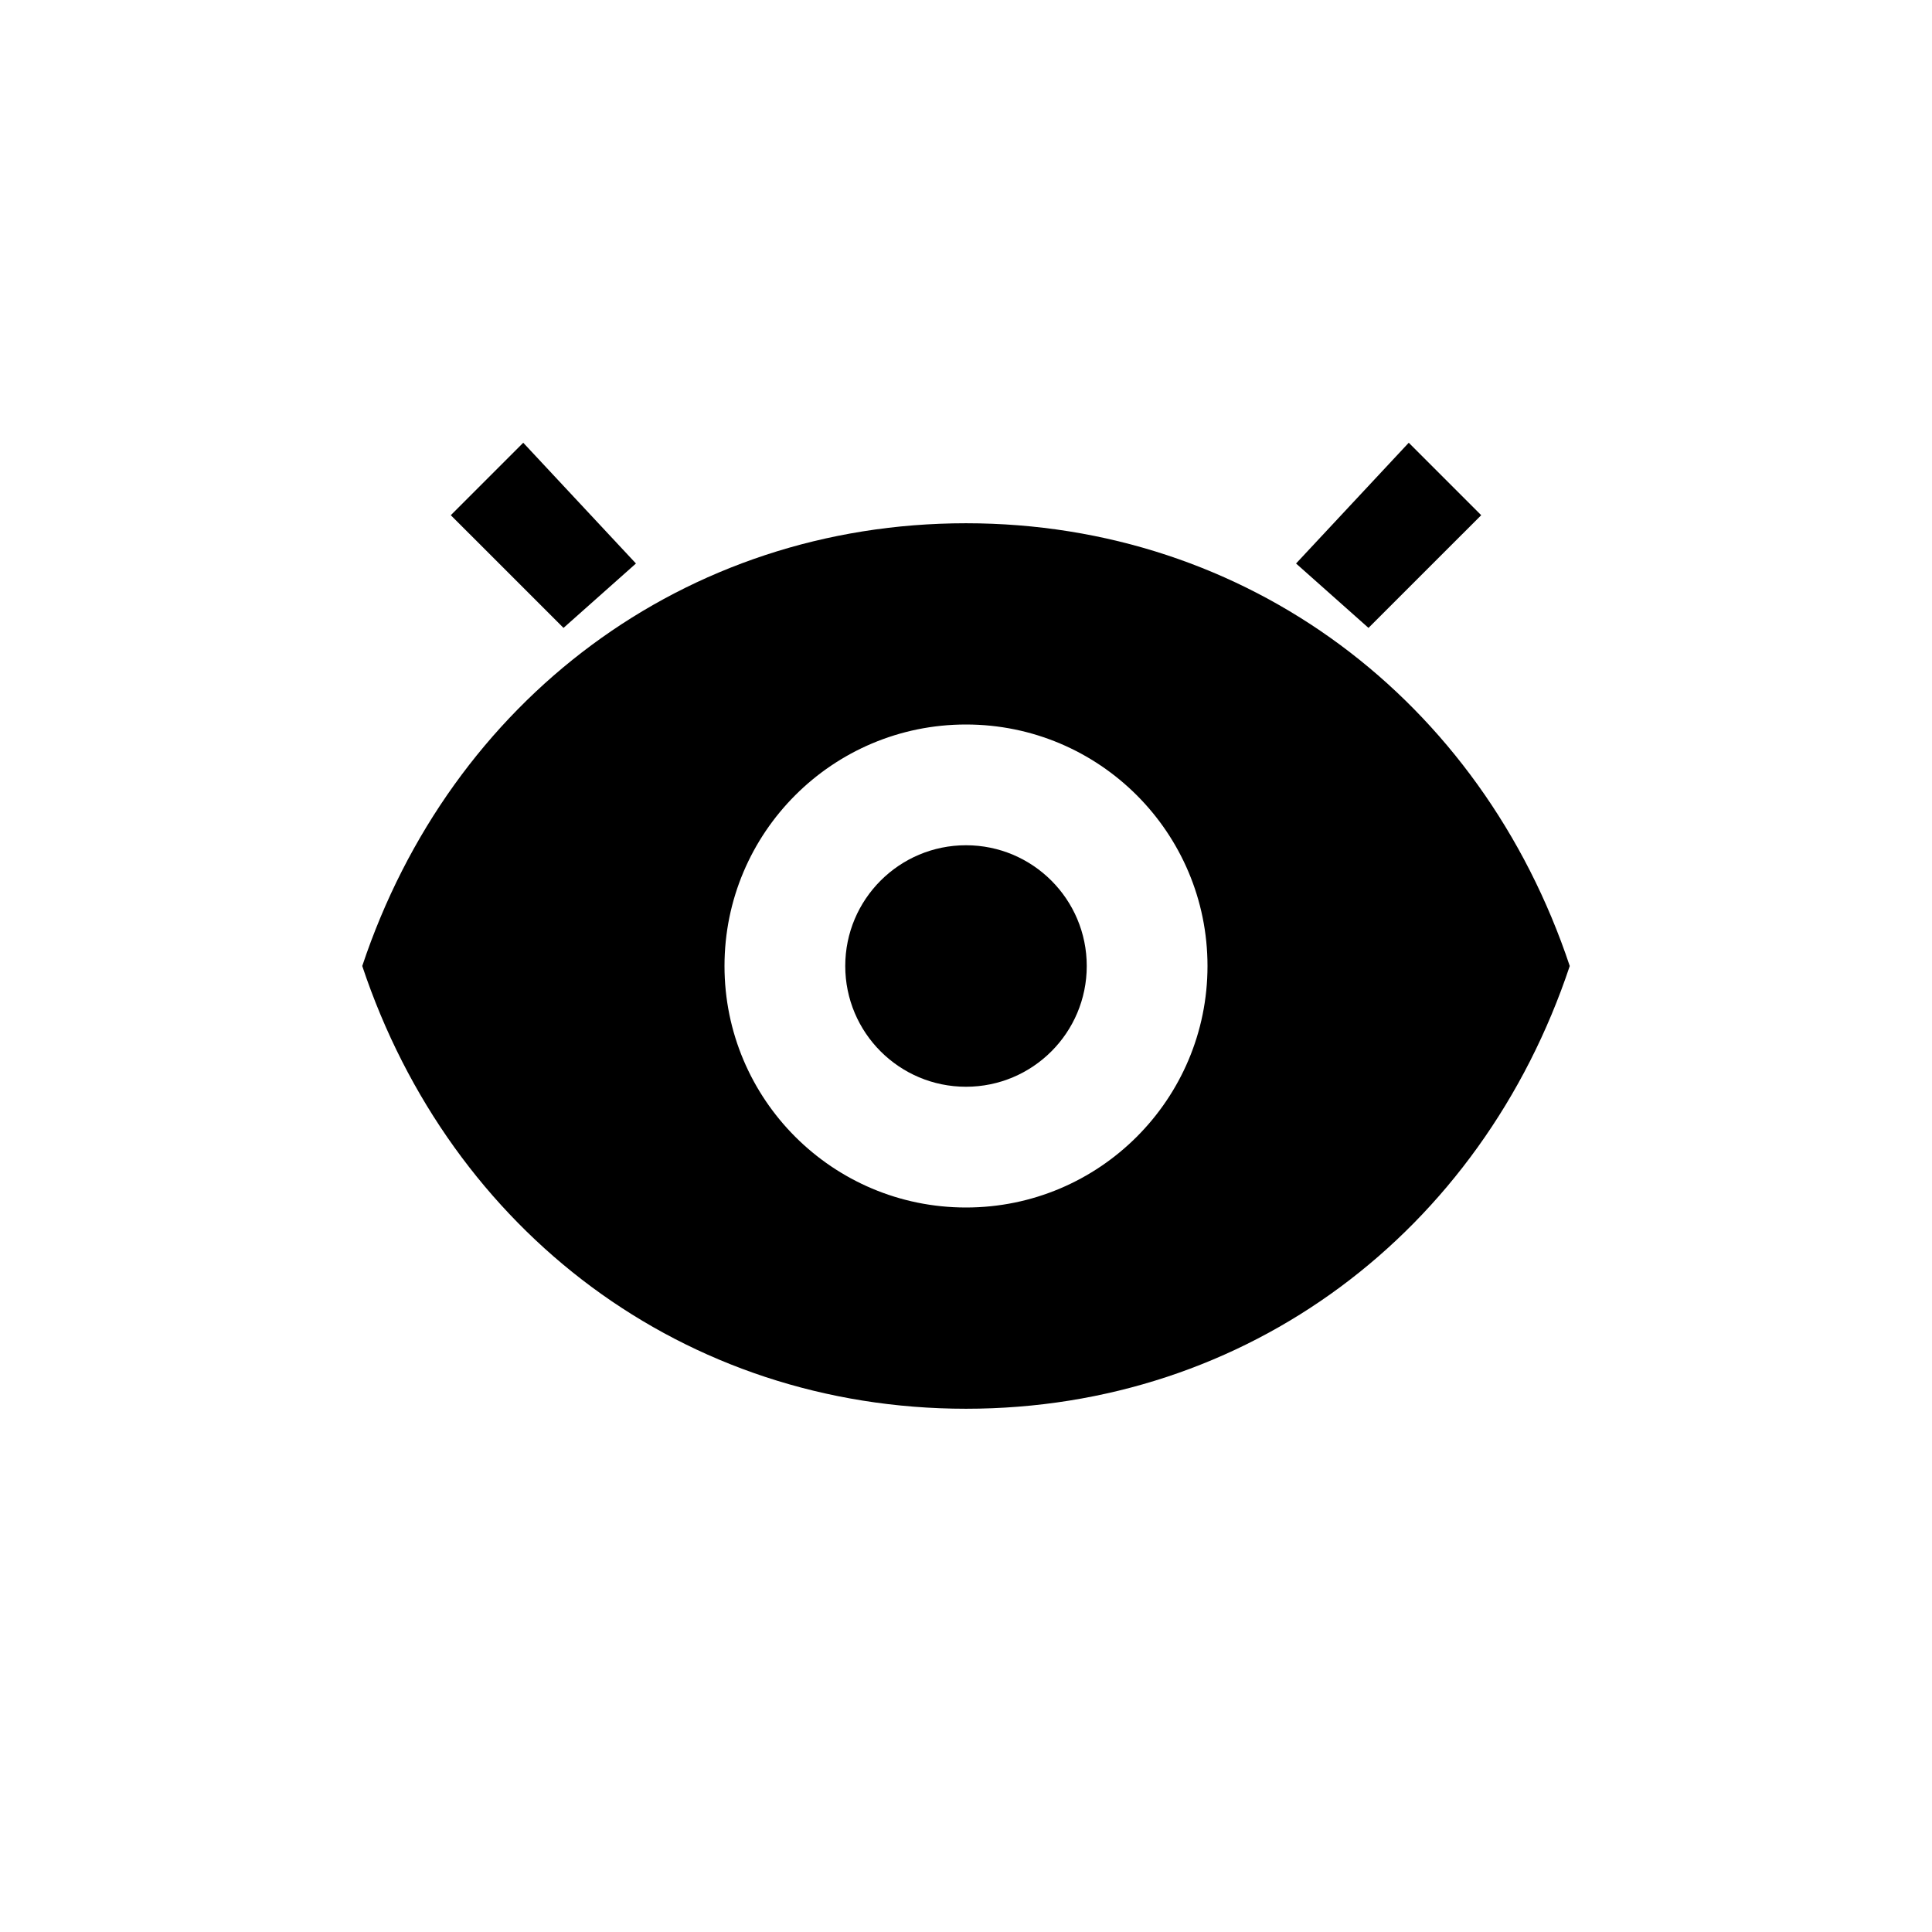
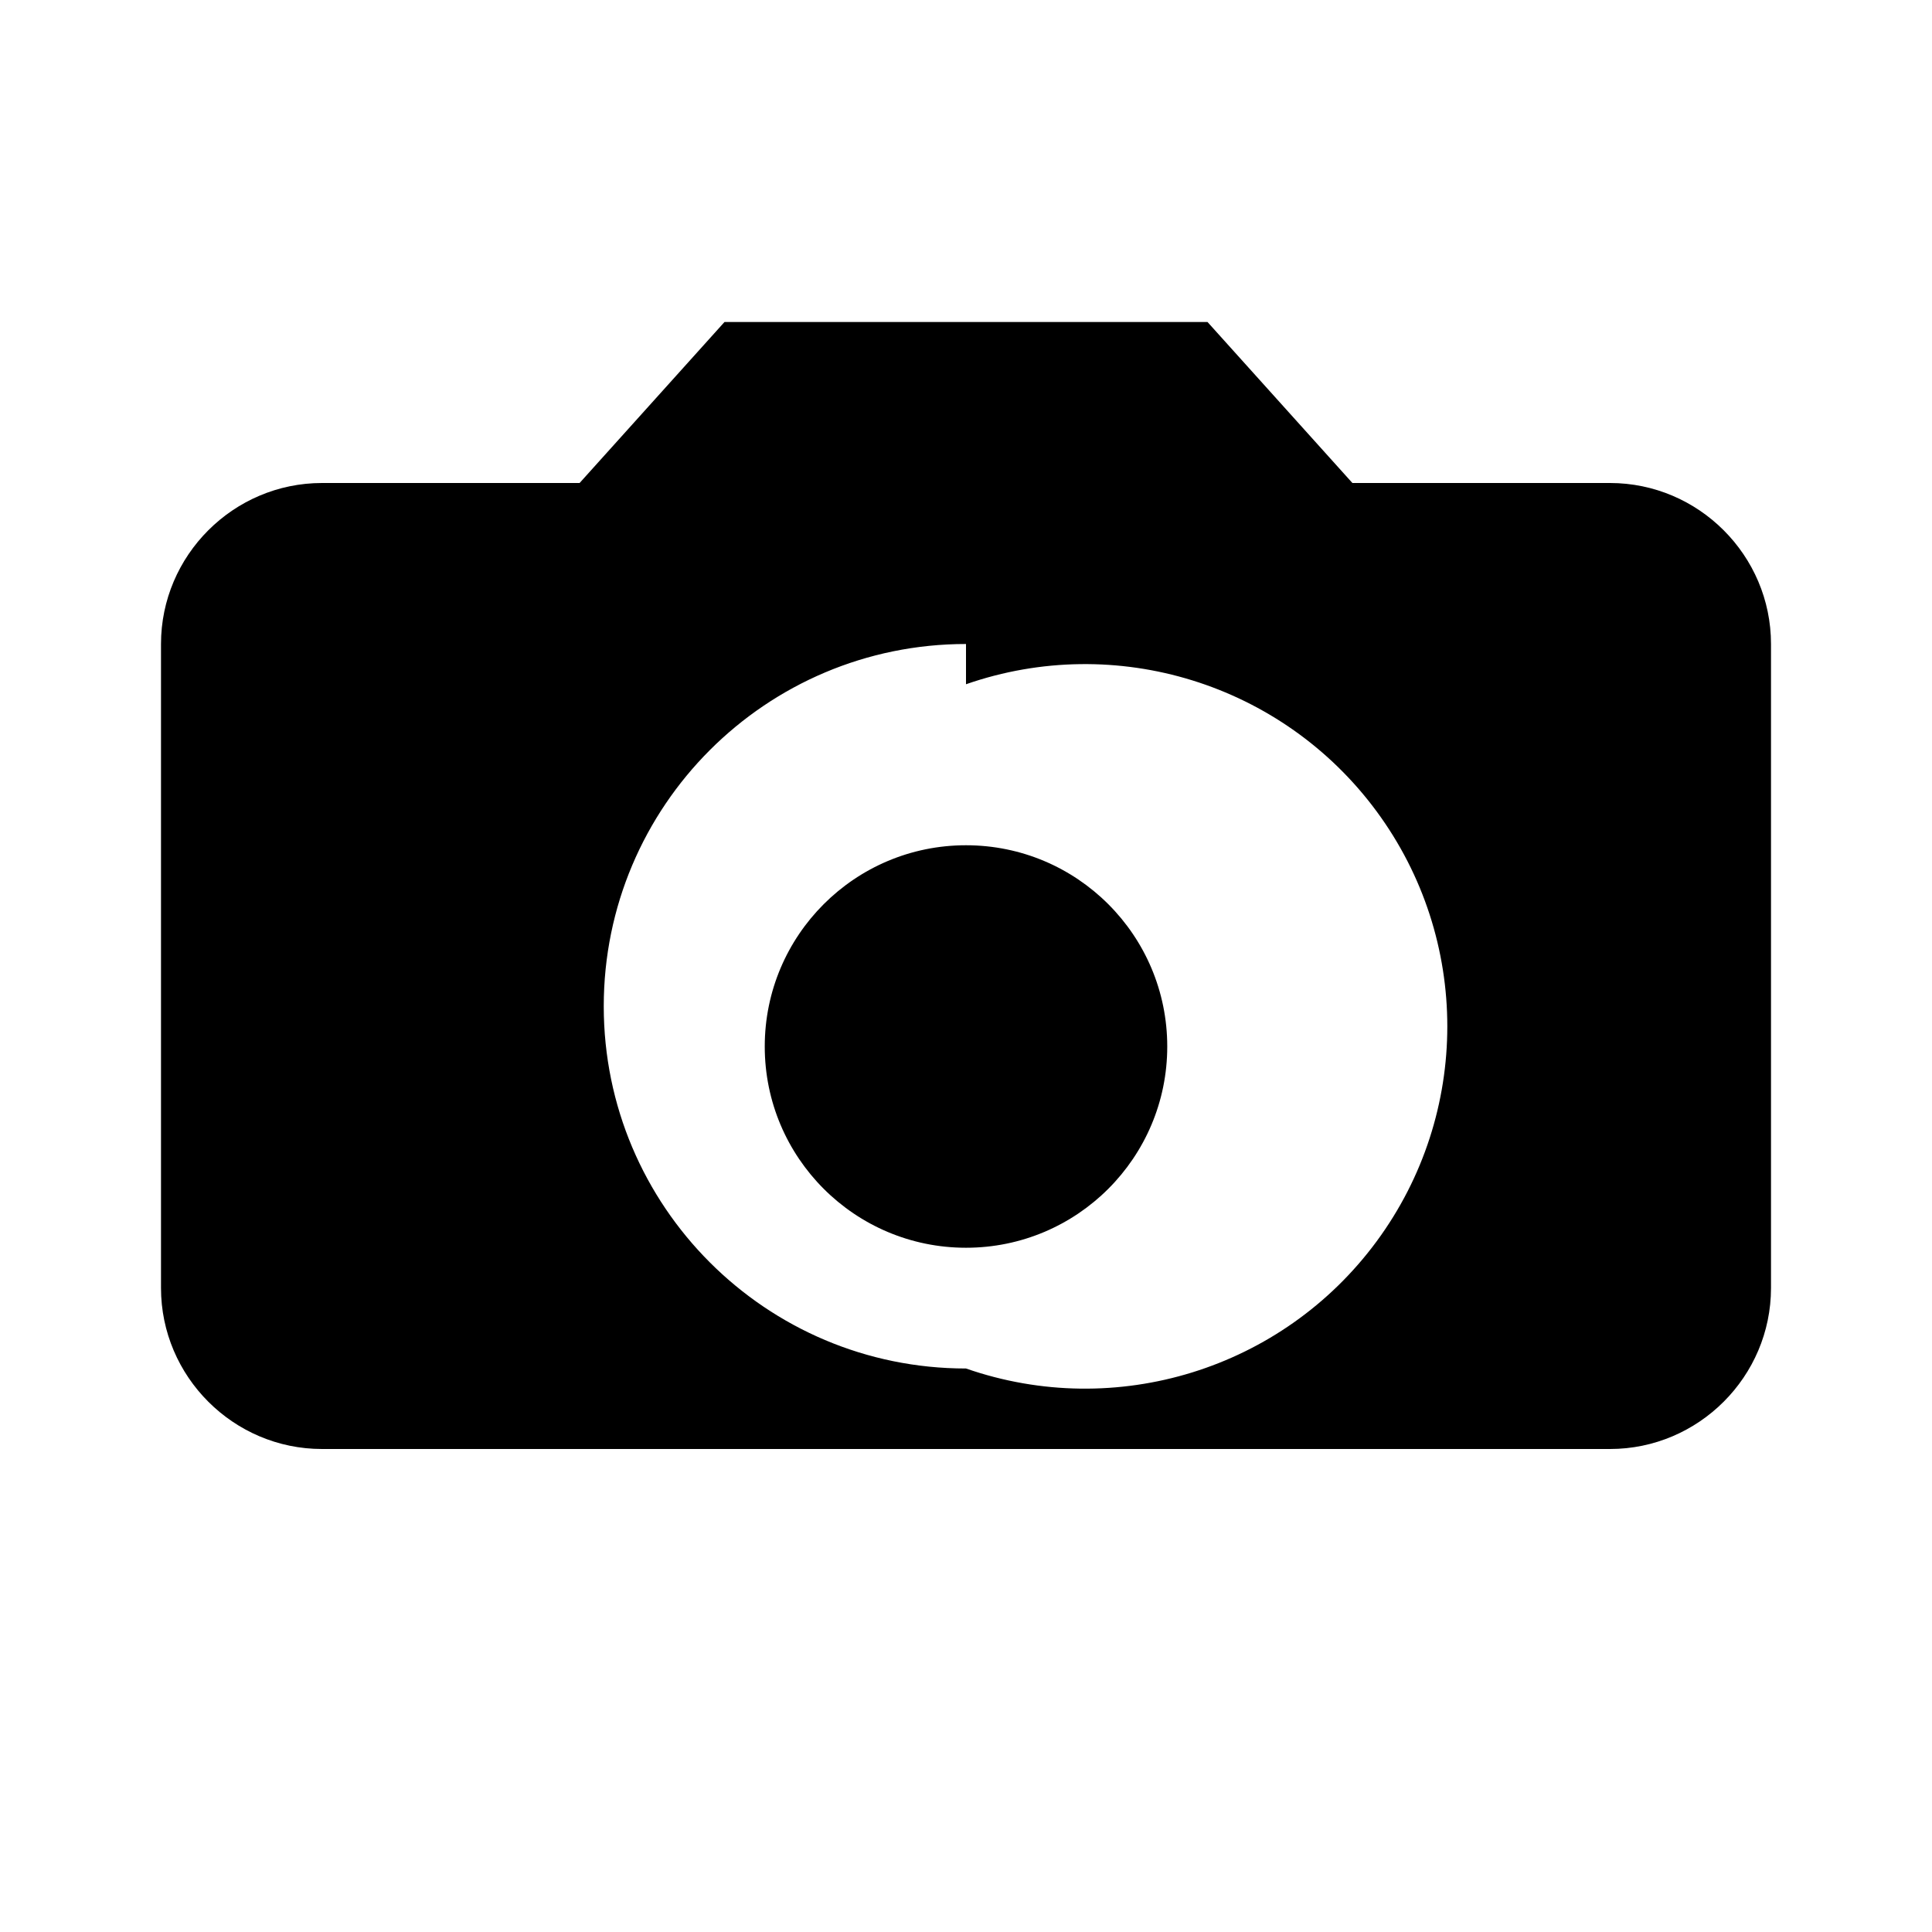
<svg xmlns="http://www.w3.org/2000/svg" viewBox="0 0 24 24" aria-hidden="true">
-   <path d="M12 6.5c-3.5 0-6.4 2.2-7.5 5.5 1.1 3.3 4 5.5 7.5 5.5s6.4-2.2 7.5-5.5c-1.1-3.3-4-5.5-7.5-5.5zm0 8.5a3 3 0 110-6 3 3 0 010 6z" />
-   <path d="M12 10.5a1.5 1.5 0 100 3 1.5 1.5 0 000-3zM7 7.8l-1.4-1.4.9-.9L7.9 7zM17 7.8L16.1 7l1.4-1.5.9.9z" />
+   <path d="M9 4l-1.8 2H4c-1.1 0-2 .9-2 2v8c0 1.1.9 2 2 2h16c1.1 0 2-.9 2-2V8c0-1.1-.9-2-2-2h-3.2L15 4H9zm3 4.5A4.5 4.5 0 1112 17a4.5 4.5 0 010-9zm0 2a2.5 2.5 0 100 5 2.5 2.5 0 000-5z" />
</svg>
